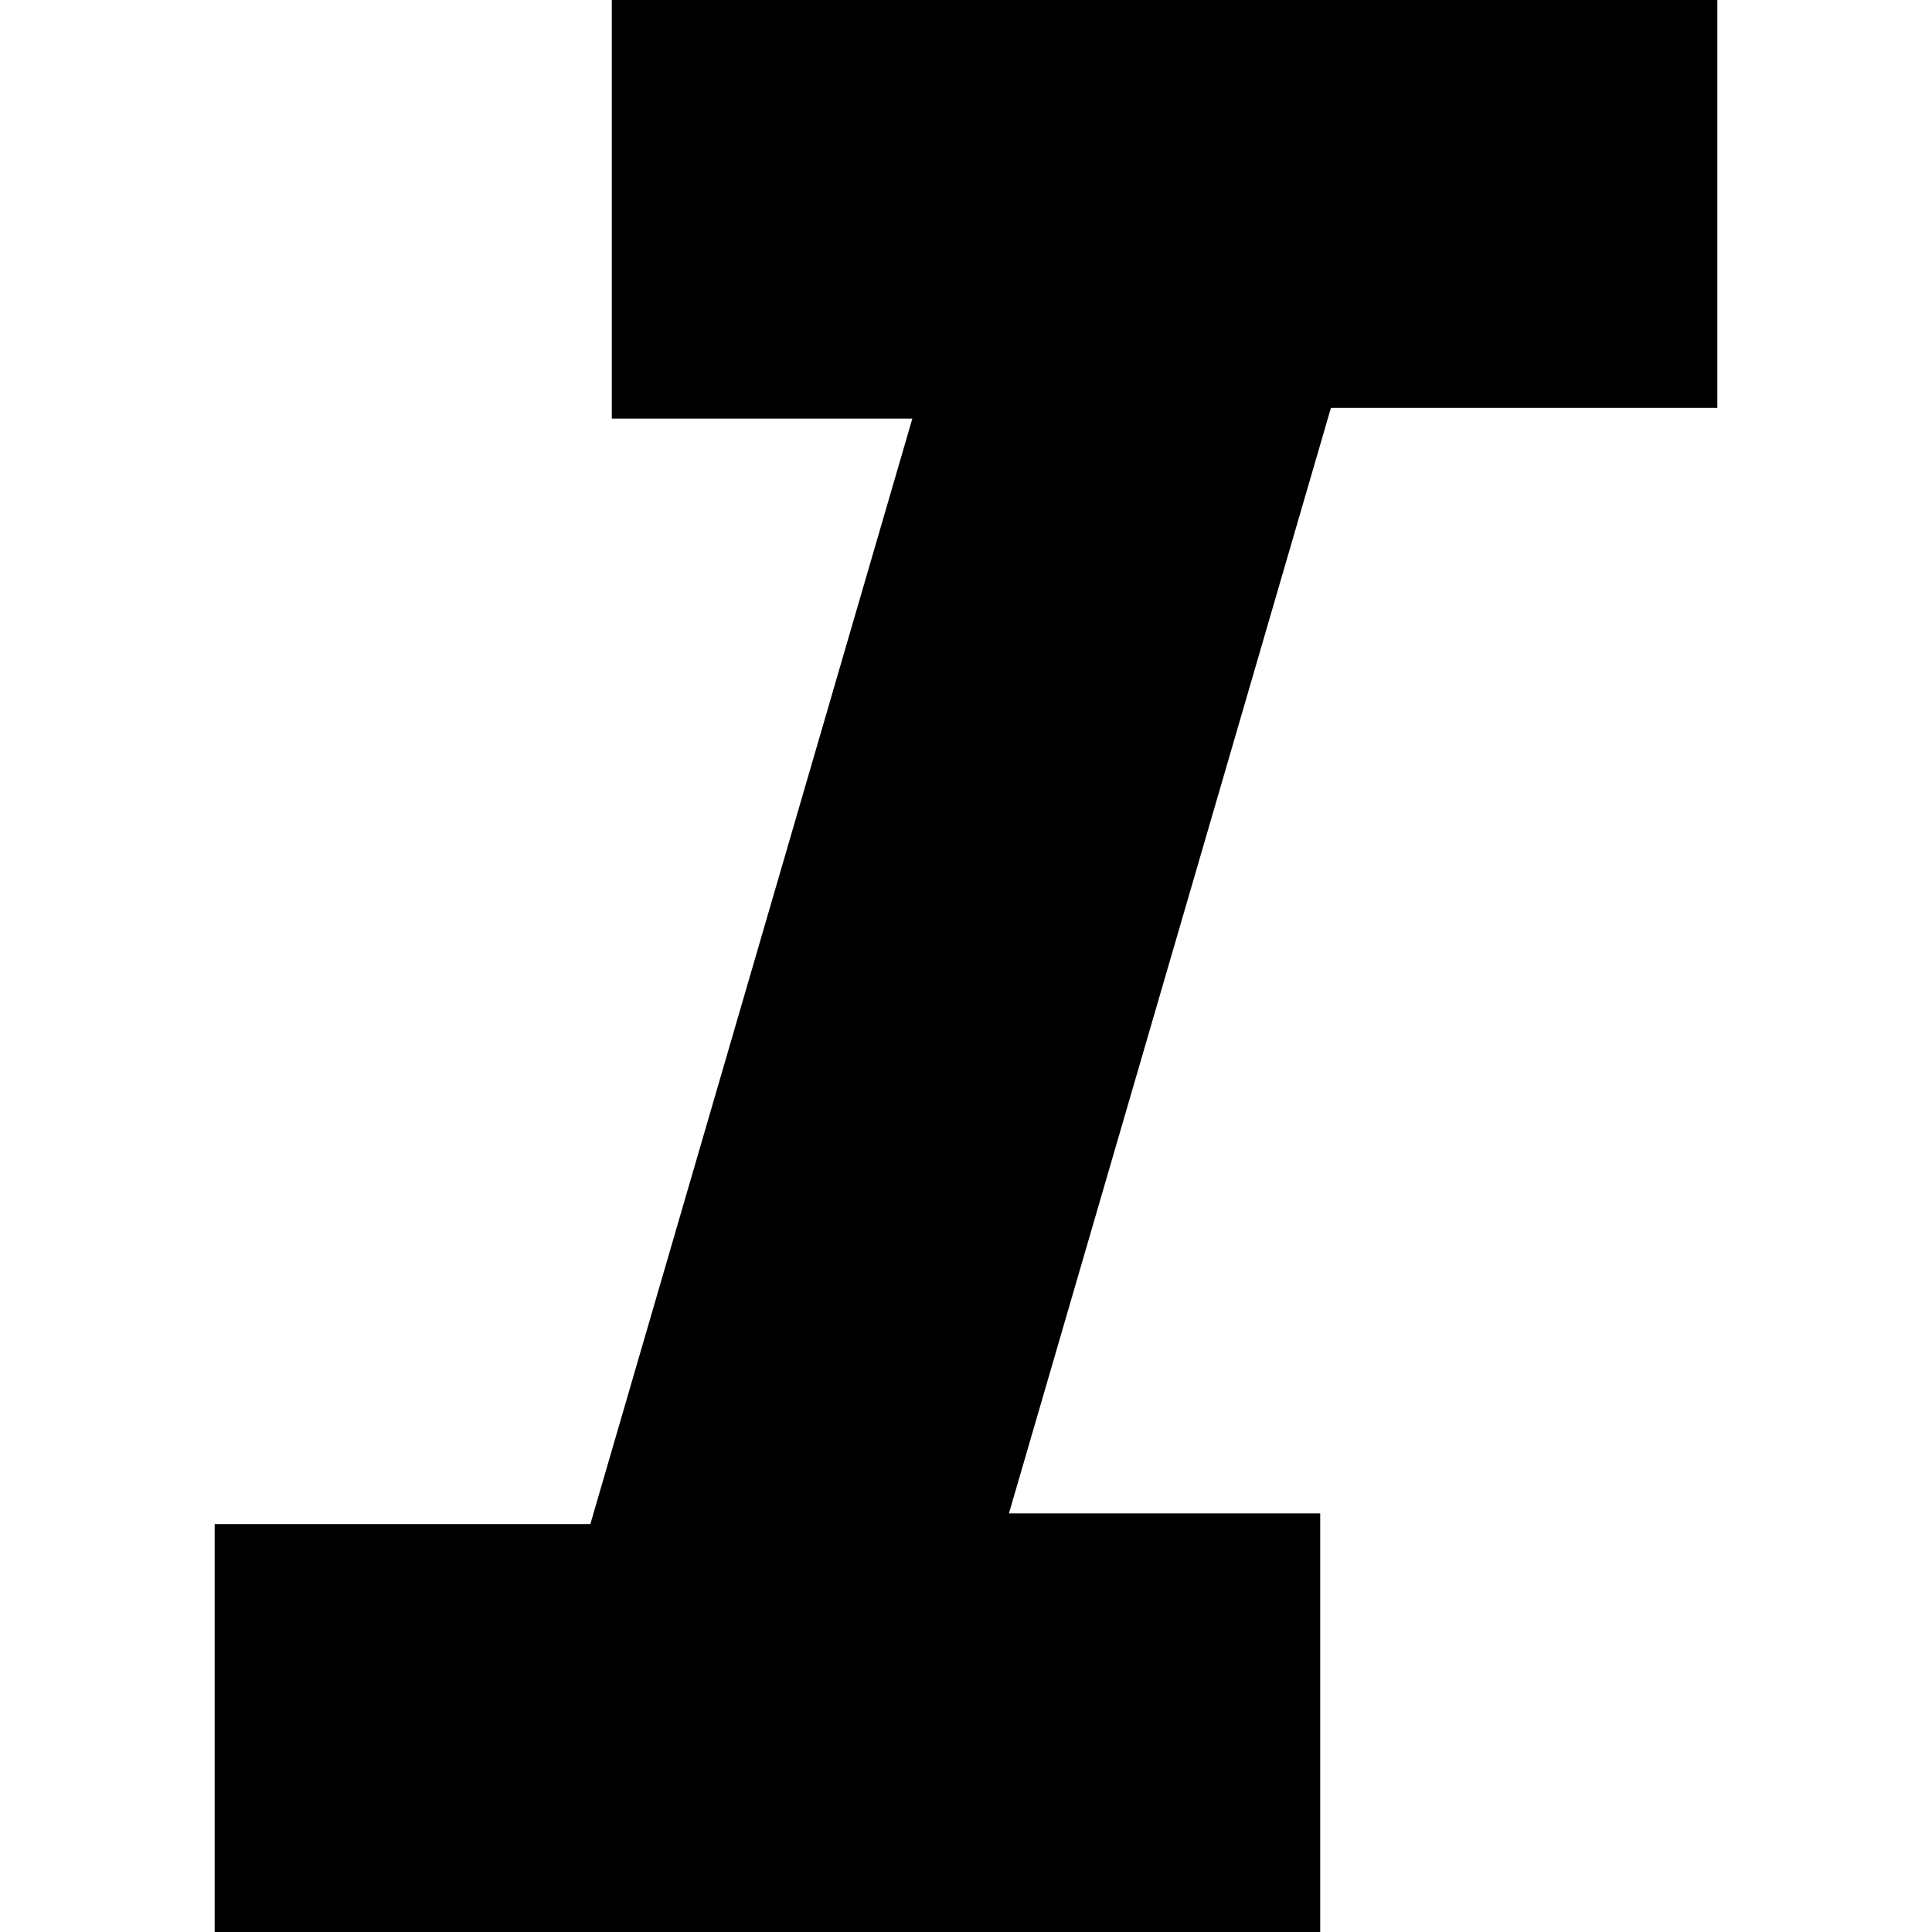
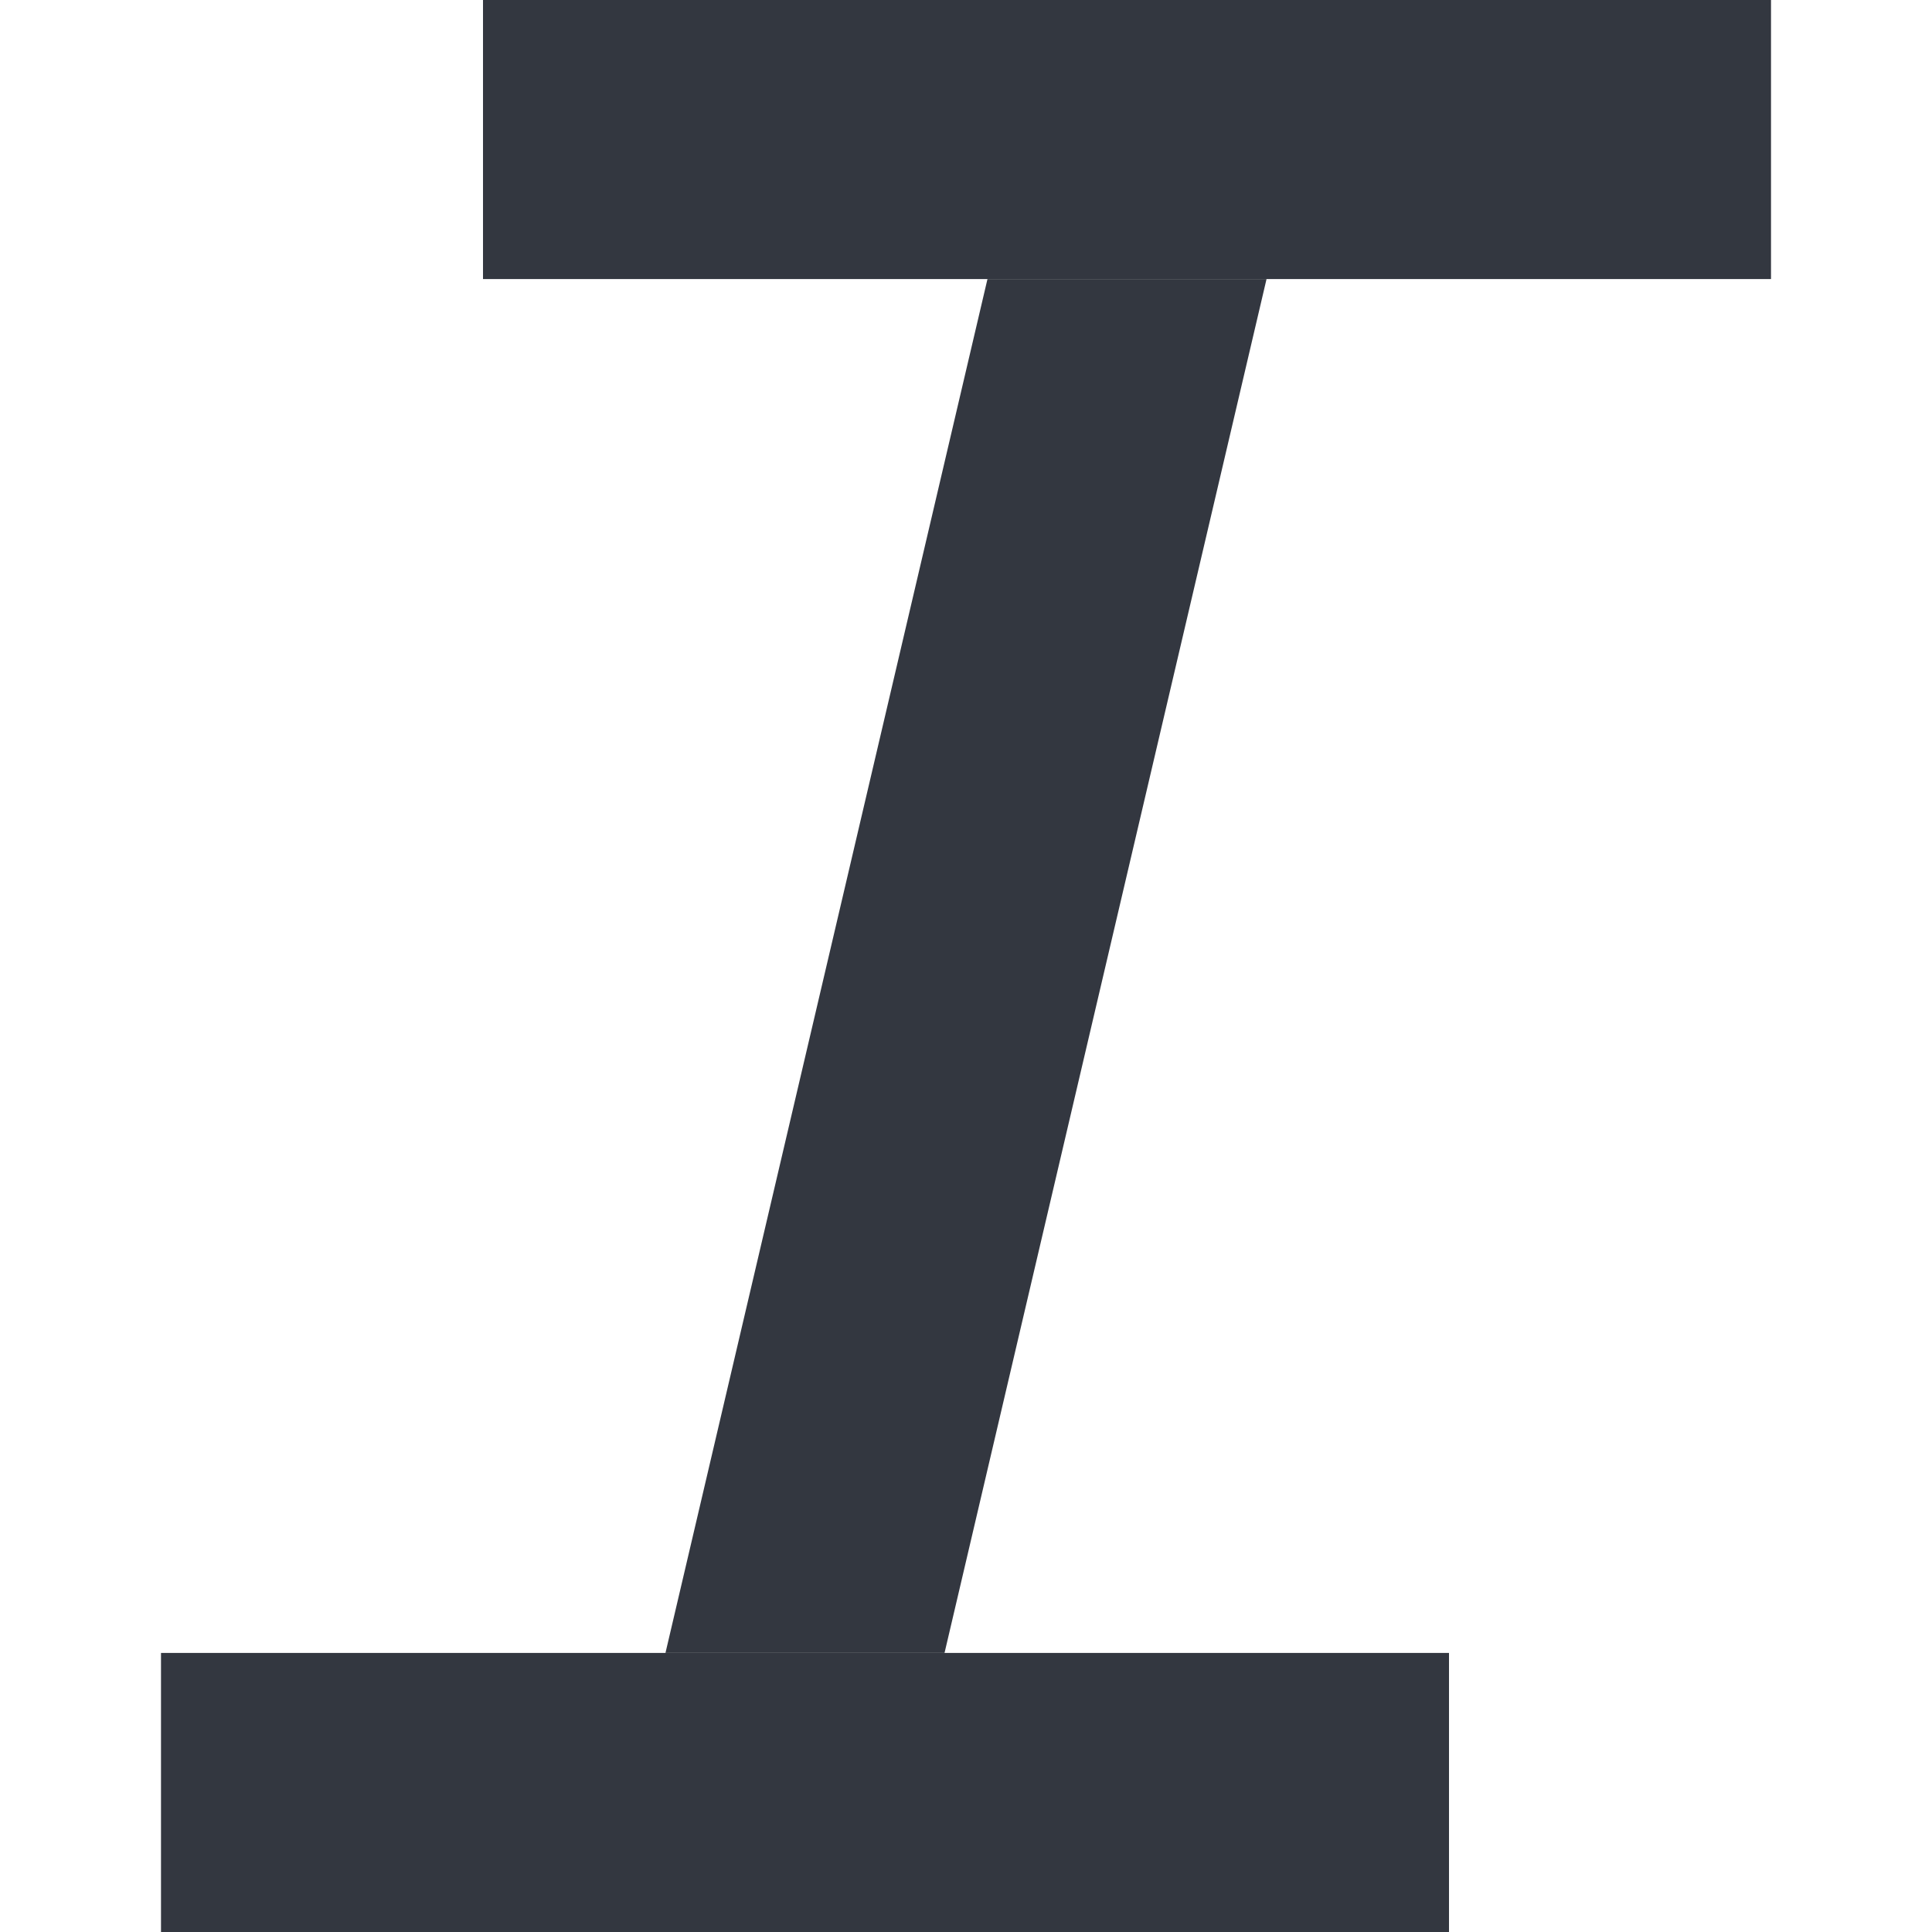
- <svg xmlns="http://www.w3.org/2000/svg" version="1.1" id="Layer_1" x="0px" y="0px" viewBox="0 0 18 18" style="enable-background:new 0 0 18 18;" xml:space="preserve">
-   <path d="M5.7,0v3.9h2.8l-3,10.3H2V18h10.3v-3.9H9.4l3-10.3H16V0H5.7z" />
+ <svg xmlns="http://www.w3.org/2000/svg" version="1.1" x="0px" y="0px" viewBox="0 0 18 18" style="enable-background:new 0 0 18 18;" xml:space="preserve">
+   <style type="text/css">
+ 	.st0{fill:#333740;}
+ </style>
+   <g id="Layer_1">
+     <g>
+       <polyline class="st0" points="4.5,2.6 16.5,2.6 16.5,0 4.5,0 4.5,2.6   " />
+       <polyline class="st0" points="1.5,18 13.5,18 13.5,15.4 1.5,15.4 1.5,18   " />
+       <polyline class="st0" points="9.2,2.6 6.2,15.4 8.8,15.4 11.8,2.6 9.2,2.6   " />
+     </g>
+   </g>
+   <g id="Layer_2">
+ </g>
</svg>
